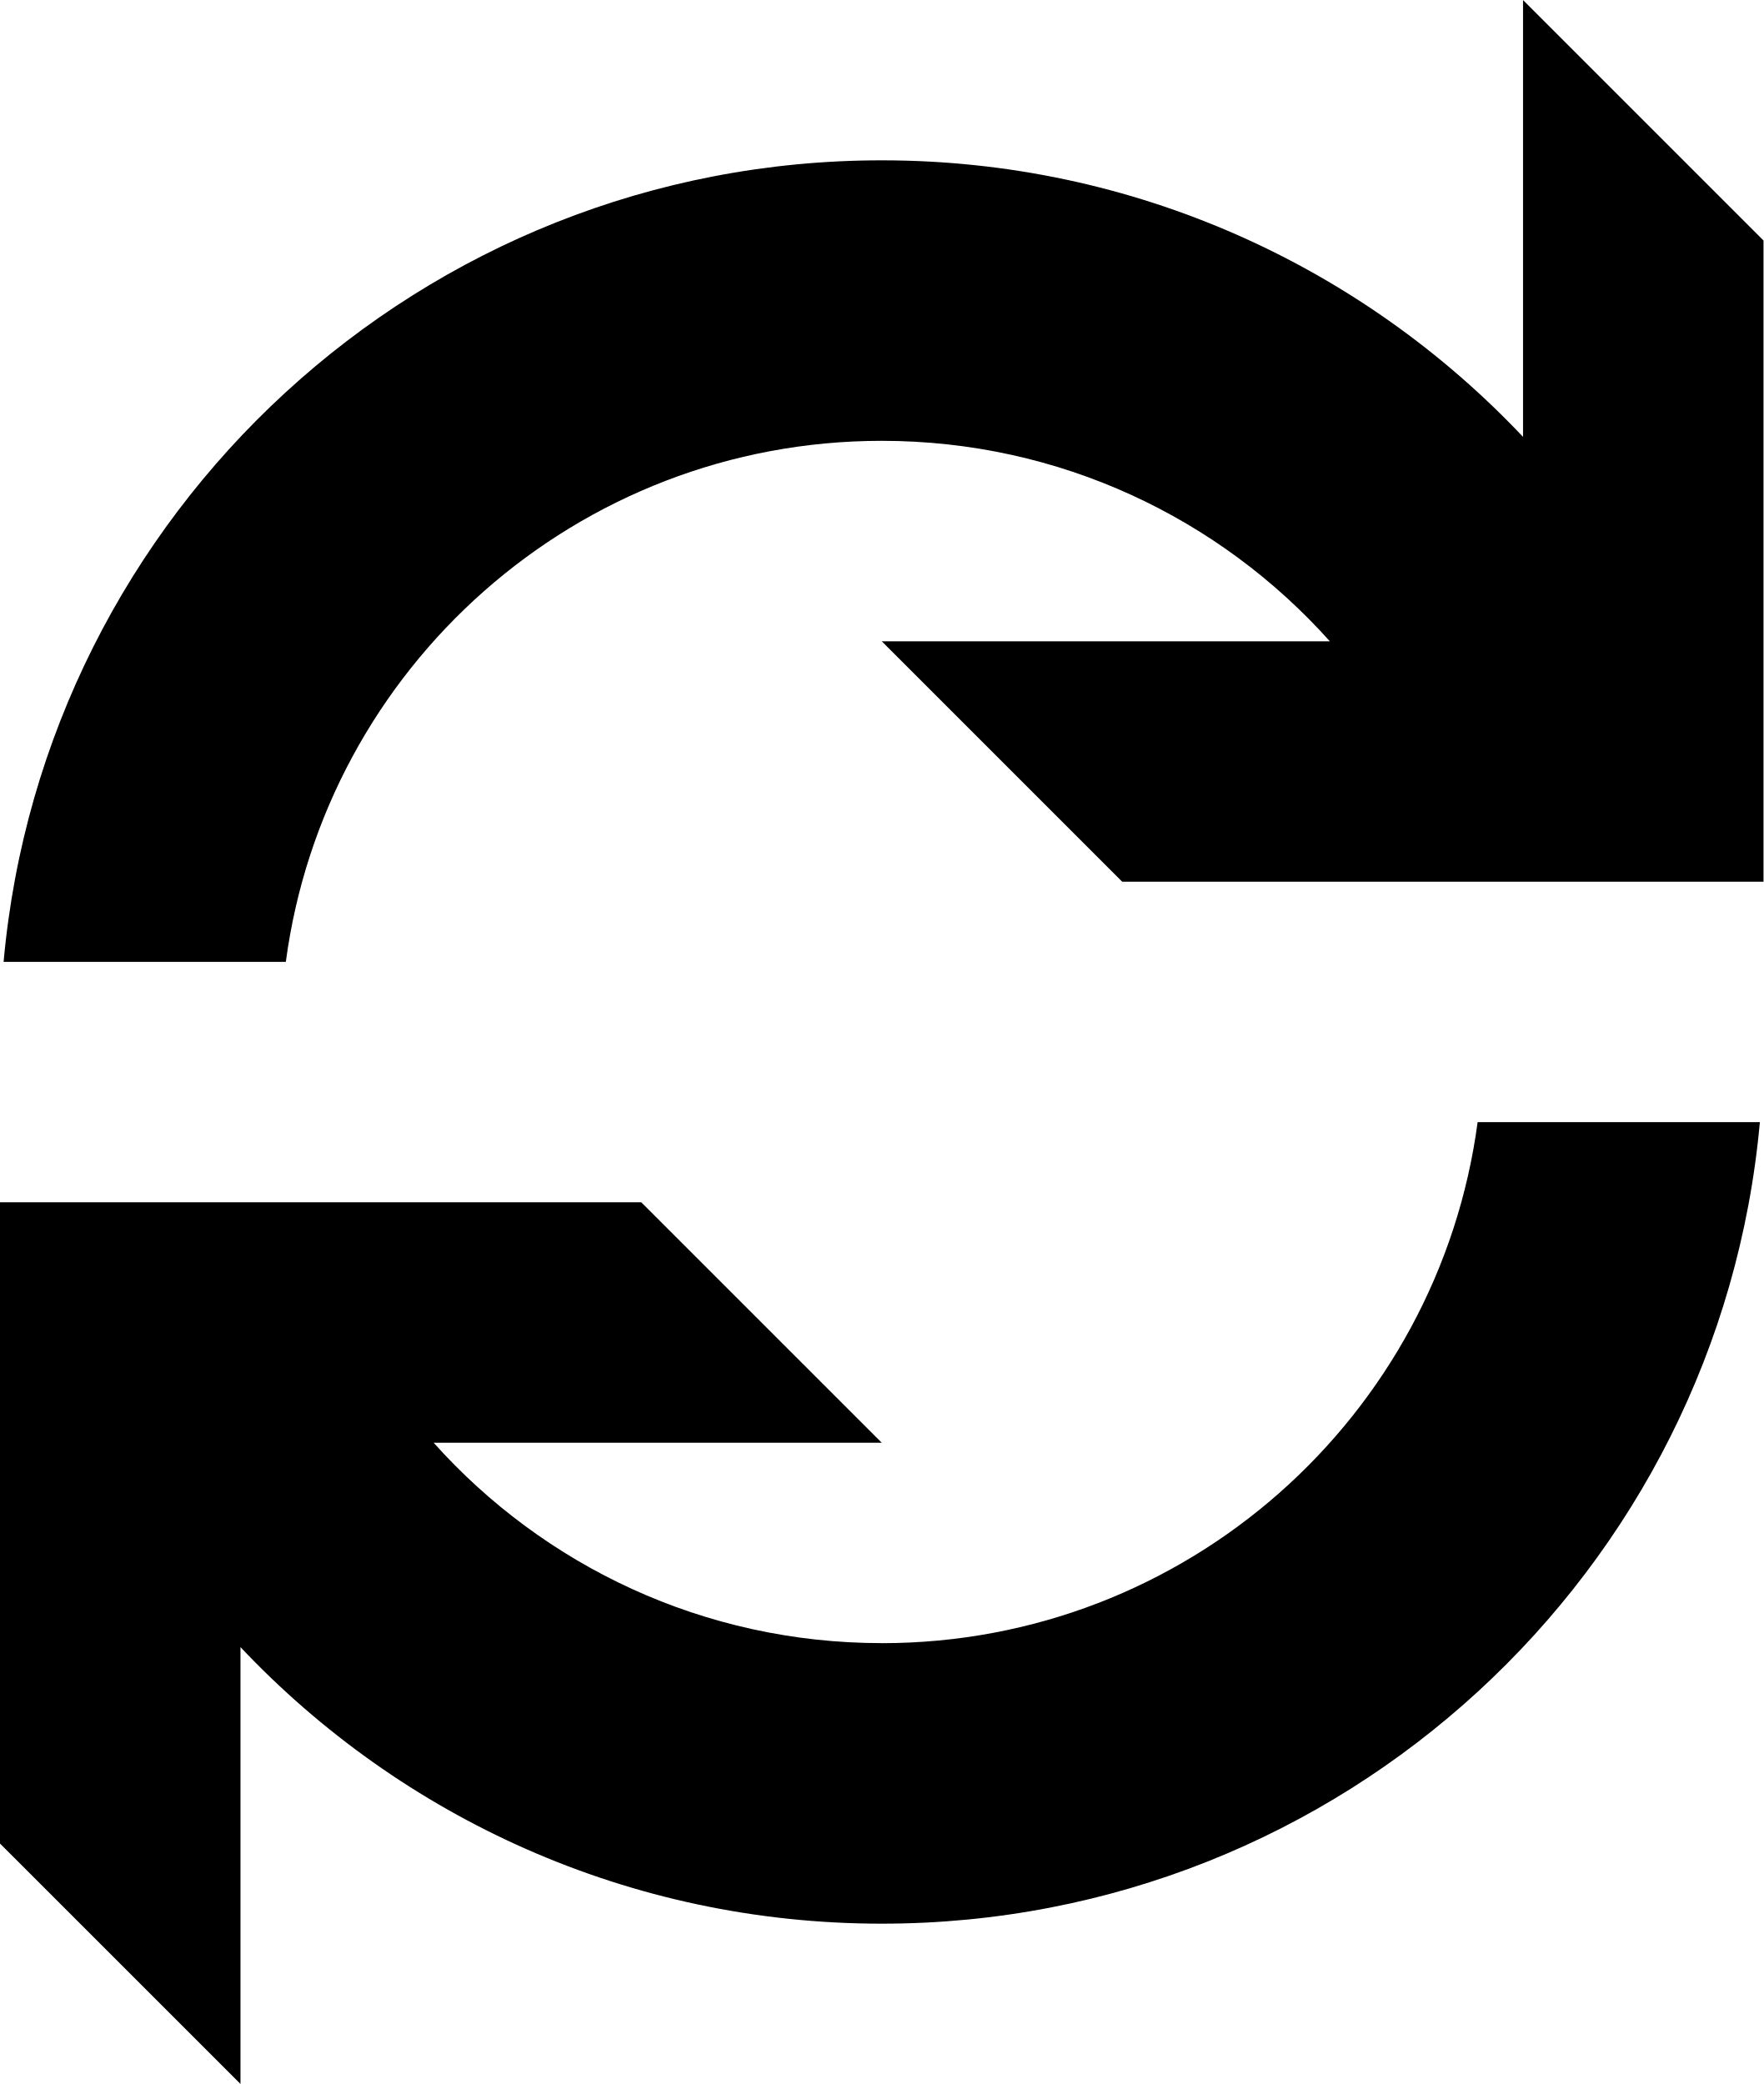
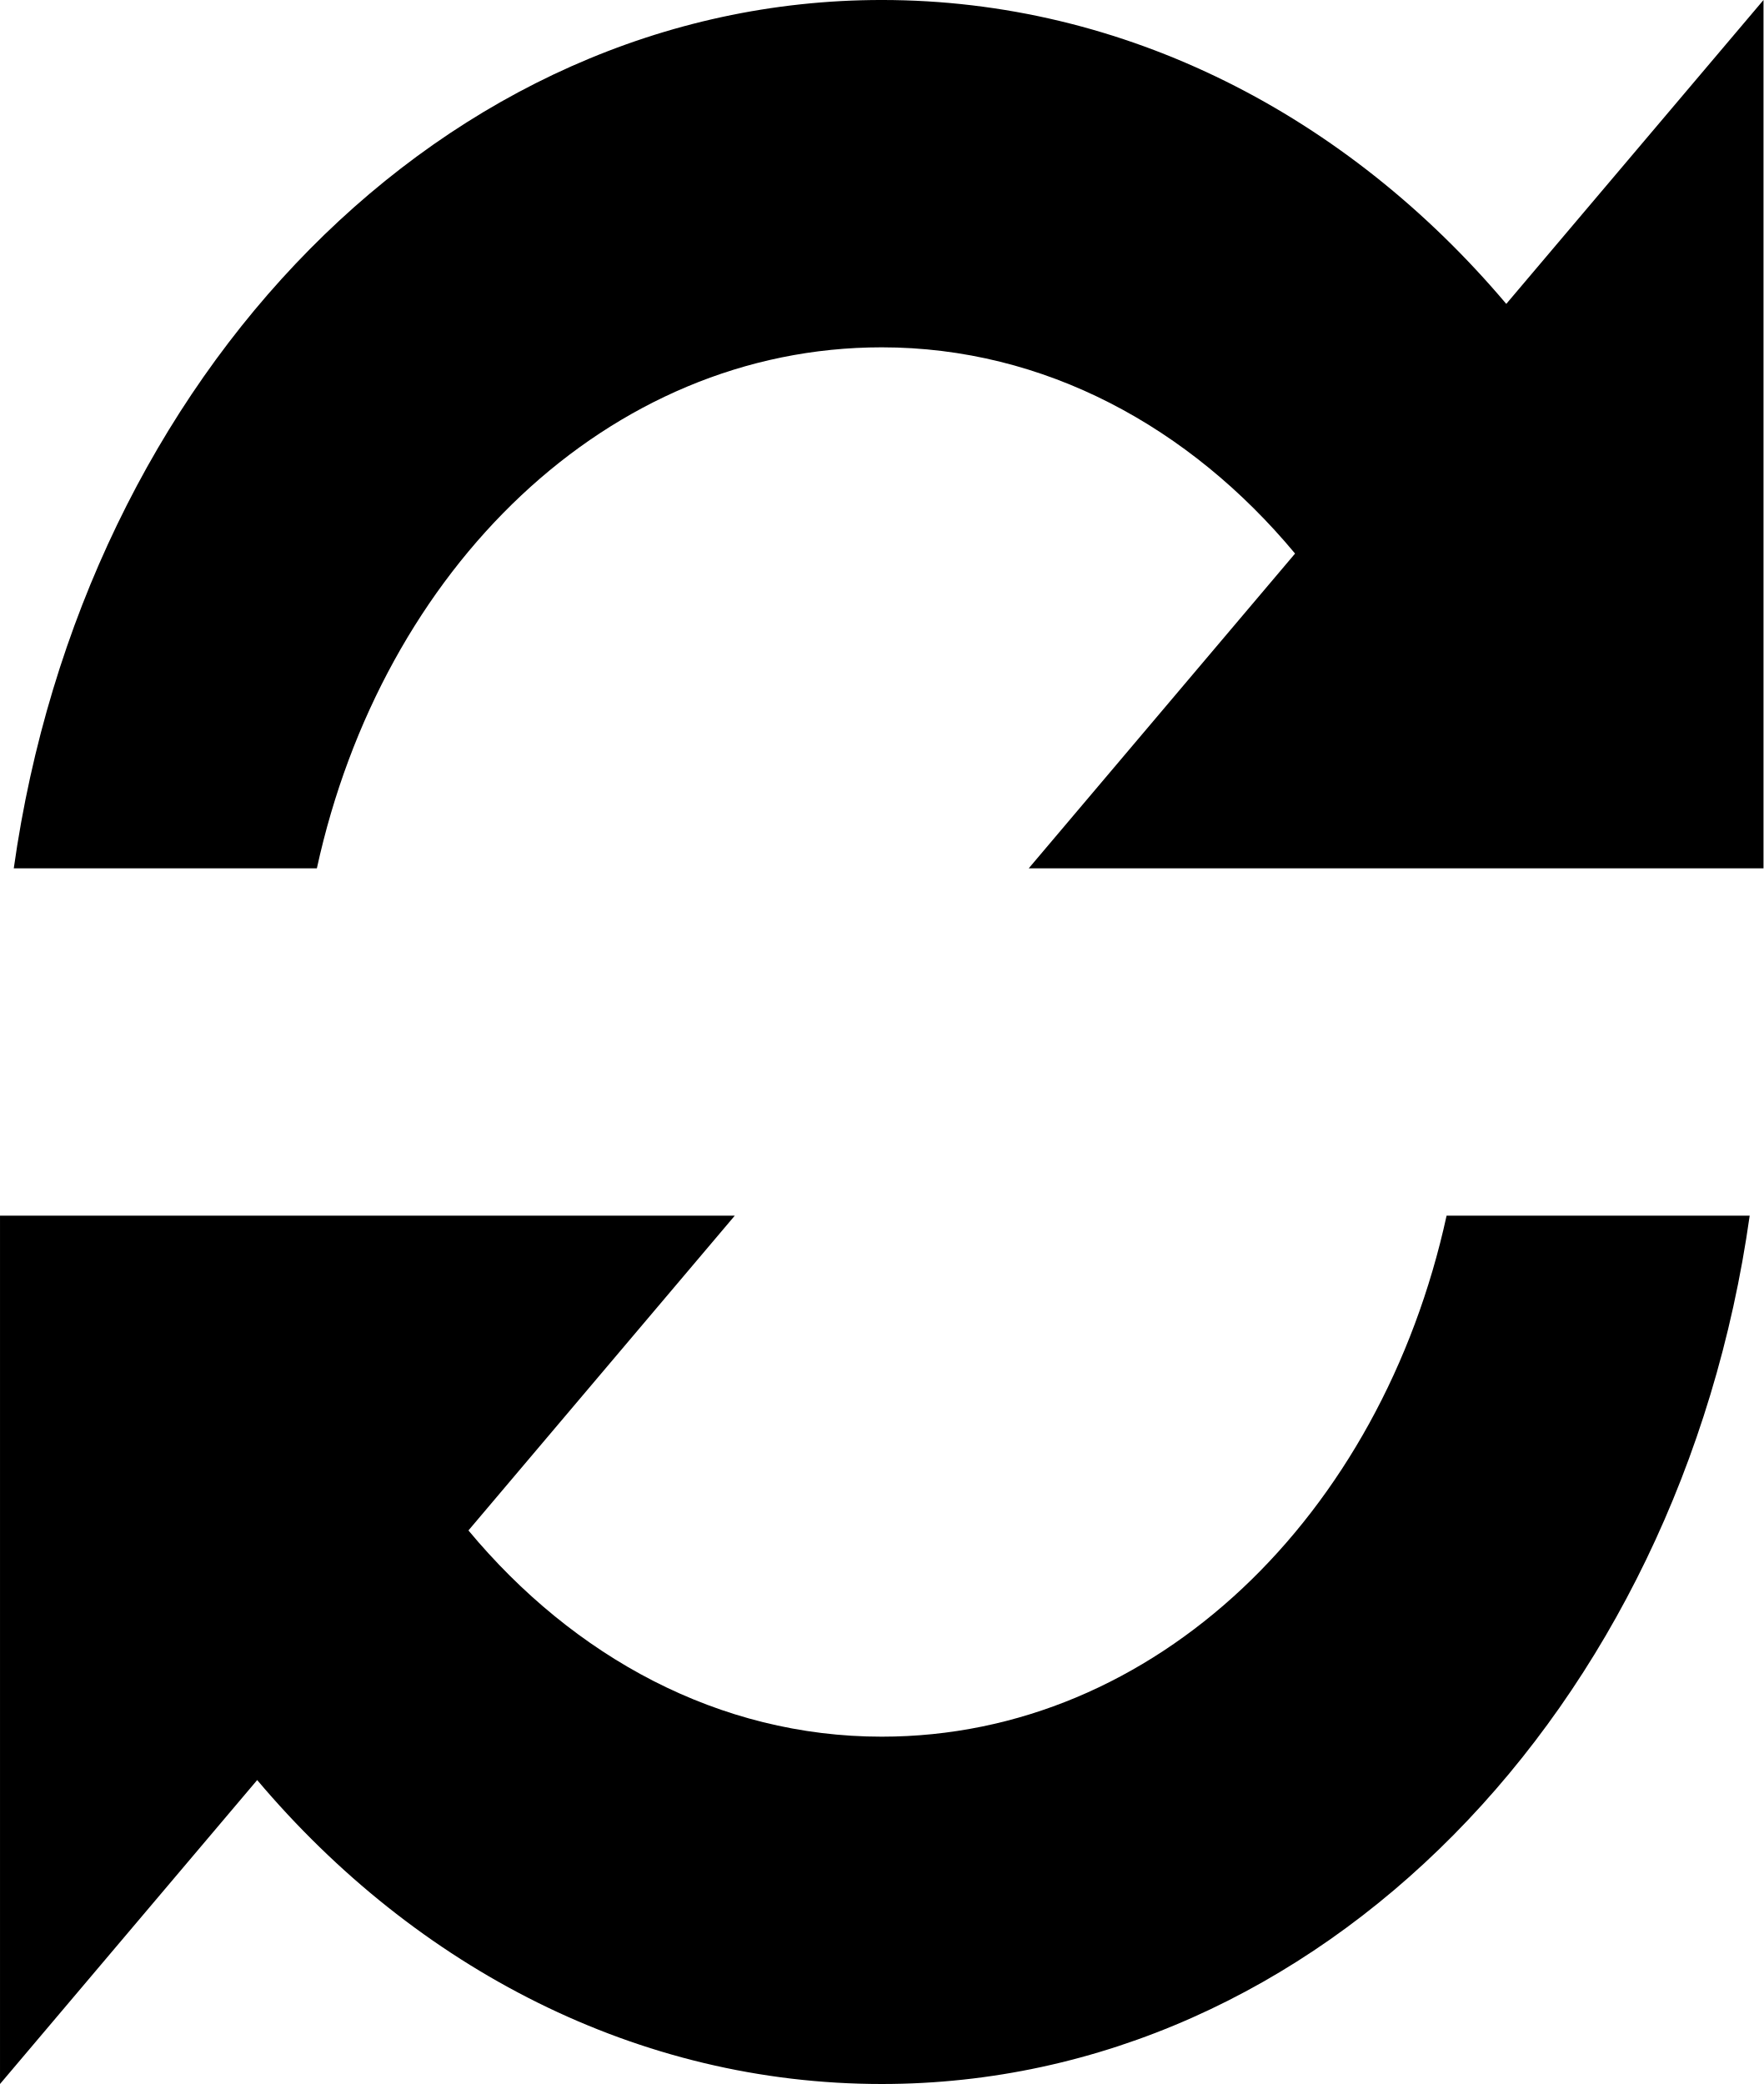
- <svg xmlns="http://www.w3.org/2000/svg" version="1.1" width="34.833" height="41.167" viewBox="0 0 34.833 41.167" enable-background="new 0 0 76.00 76.00" xml:space="preserve" id="svg2">
+ <svg xmlns="http://www.w3.org/2000/svg" version="1.1" width="34.833" height="41.167" viewBox="0 0 34.833 41.167" id="svg2" xml:space="preserve">
  <defs id="defs8" />
-   <path d="m 17.417,3.167 c 4.991,0 9.491,2.099 12.667,5.463 l 0,-8.629 4.75,4.75 10e-5,12.667 -12.667,0 -4.75,-4.75 8.851,0 C 24.093,10.237 20.934,8.708 17.417,8.708 11.395,8.708 6.42,13.19 5.646,19 L 0.071,19 C 0.871,10.123 8.332,3.167 17.417,3.167 z m 0,29.292 c 6.021,0 10.996,-4.482 11.77,-10.292 l 5.575,0 C 33.962,31.044 26.502,38 17.417,38 12.426,38 7.926,35.901 4.75,32.537 l 0,8.629 L 0,36.417 0,23.75 l 12.667,0 4.75,4.75 -8.851,0 c 2.174,2.429 5.334,3.958 8.851,3.958 z" id="path4" style="fill:#000000;fill-opacity:1;stroke-width:0.2;stroke-linejoin:round" />
+   <path d="M 17.417,-2.0071068e-4 C 8.779,-2.0071068e-4 1.645,7.405 0.272,17.153 l 5.987,0 C 7.55,11.237 12.008,6.861 17.417,6.861 c 3.216,0 6.086,1.575 8.164,4.074 l -5.261,6.218 8.255,0 5.987,0 0.272,0 0,-17.153 L 29.753,6.003 C 26.611,2.283 22.228,-2.0071068e-4 17.417,-2.0071068e-4 Z M 2.00425e-4,24.014 l 0,17.153 L 5.08,35.163 c 3.142,3.721 7.525,6.004 12.337,6.004 8.637,0 15.771,-7.405 17.144,-17.153 l -5.987,0 c -1.291,5.915 -5.749,10.292 -11.157,10.292 -3.216,0 -6.086,-1.575 -8.164,-4.074 l 5.261,-6.218 -8.255,0 -5.987,0 -0.272,0 z" id="path3809" style="color:#000000;fill:#000000;fill-opacity:1;fill-rule:nonzero;stroke:none;stroke-width:1;marker:none;visibility:visible;display:block;overflow:visible;enable-background:new" />
</svg>
